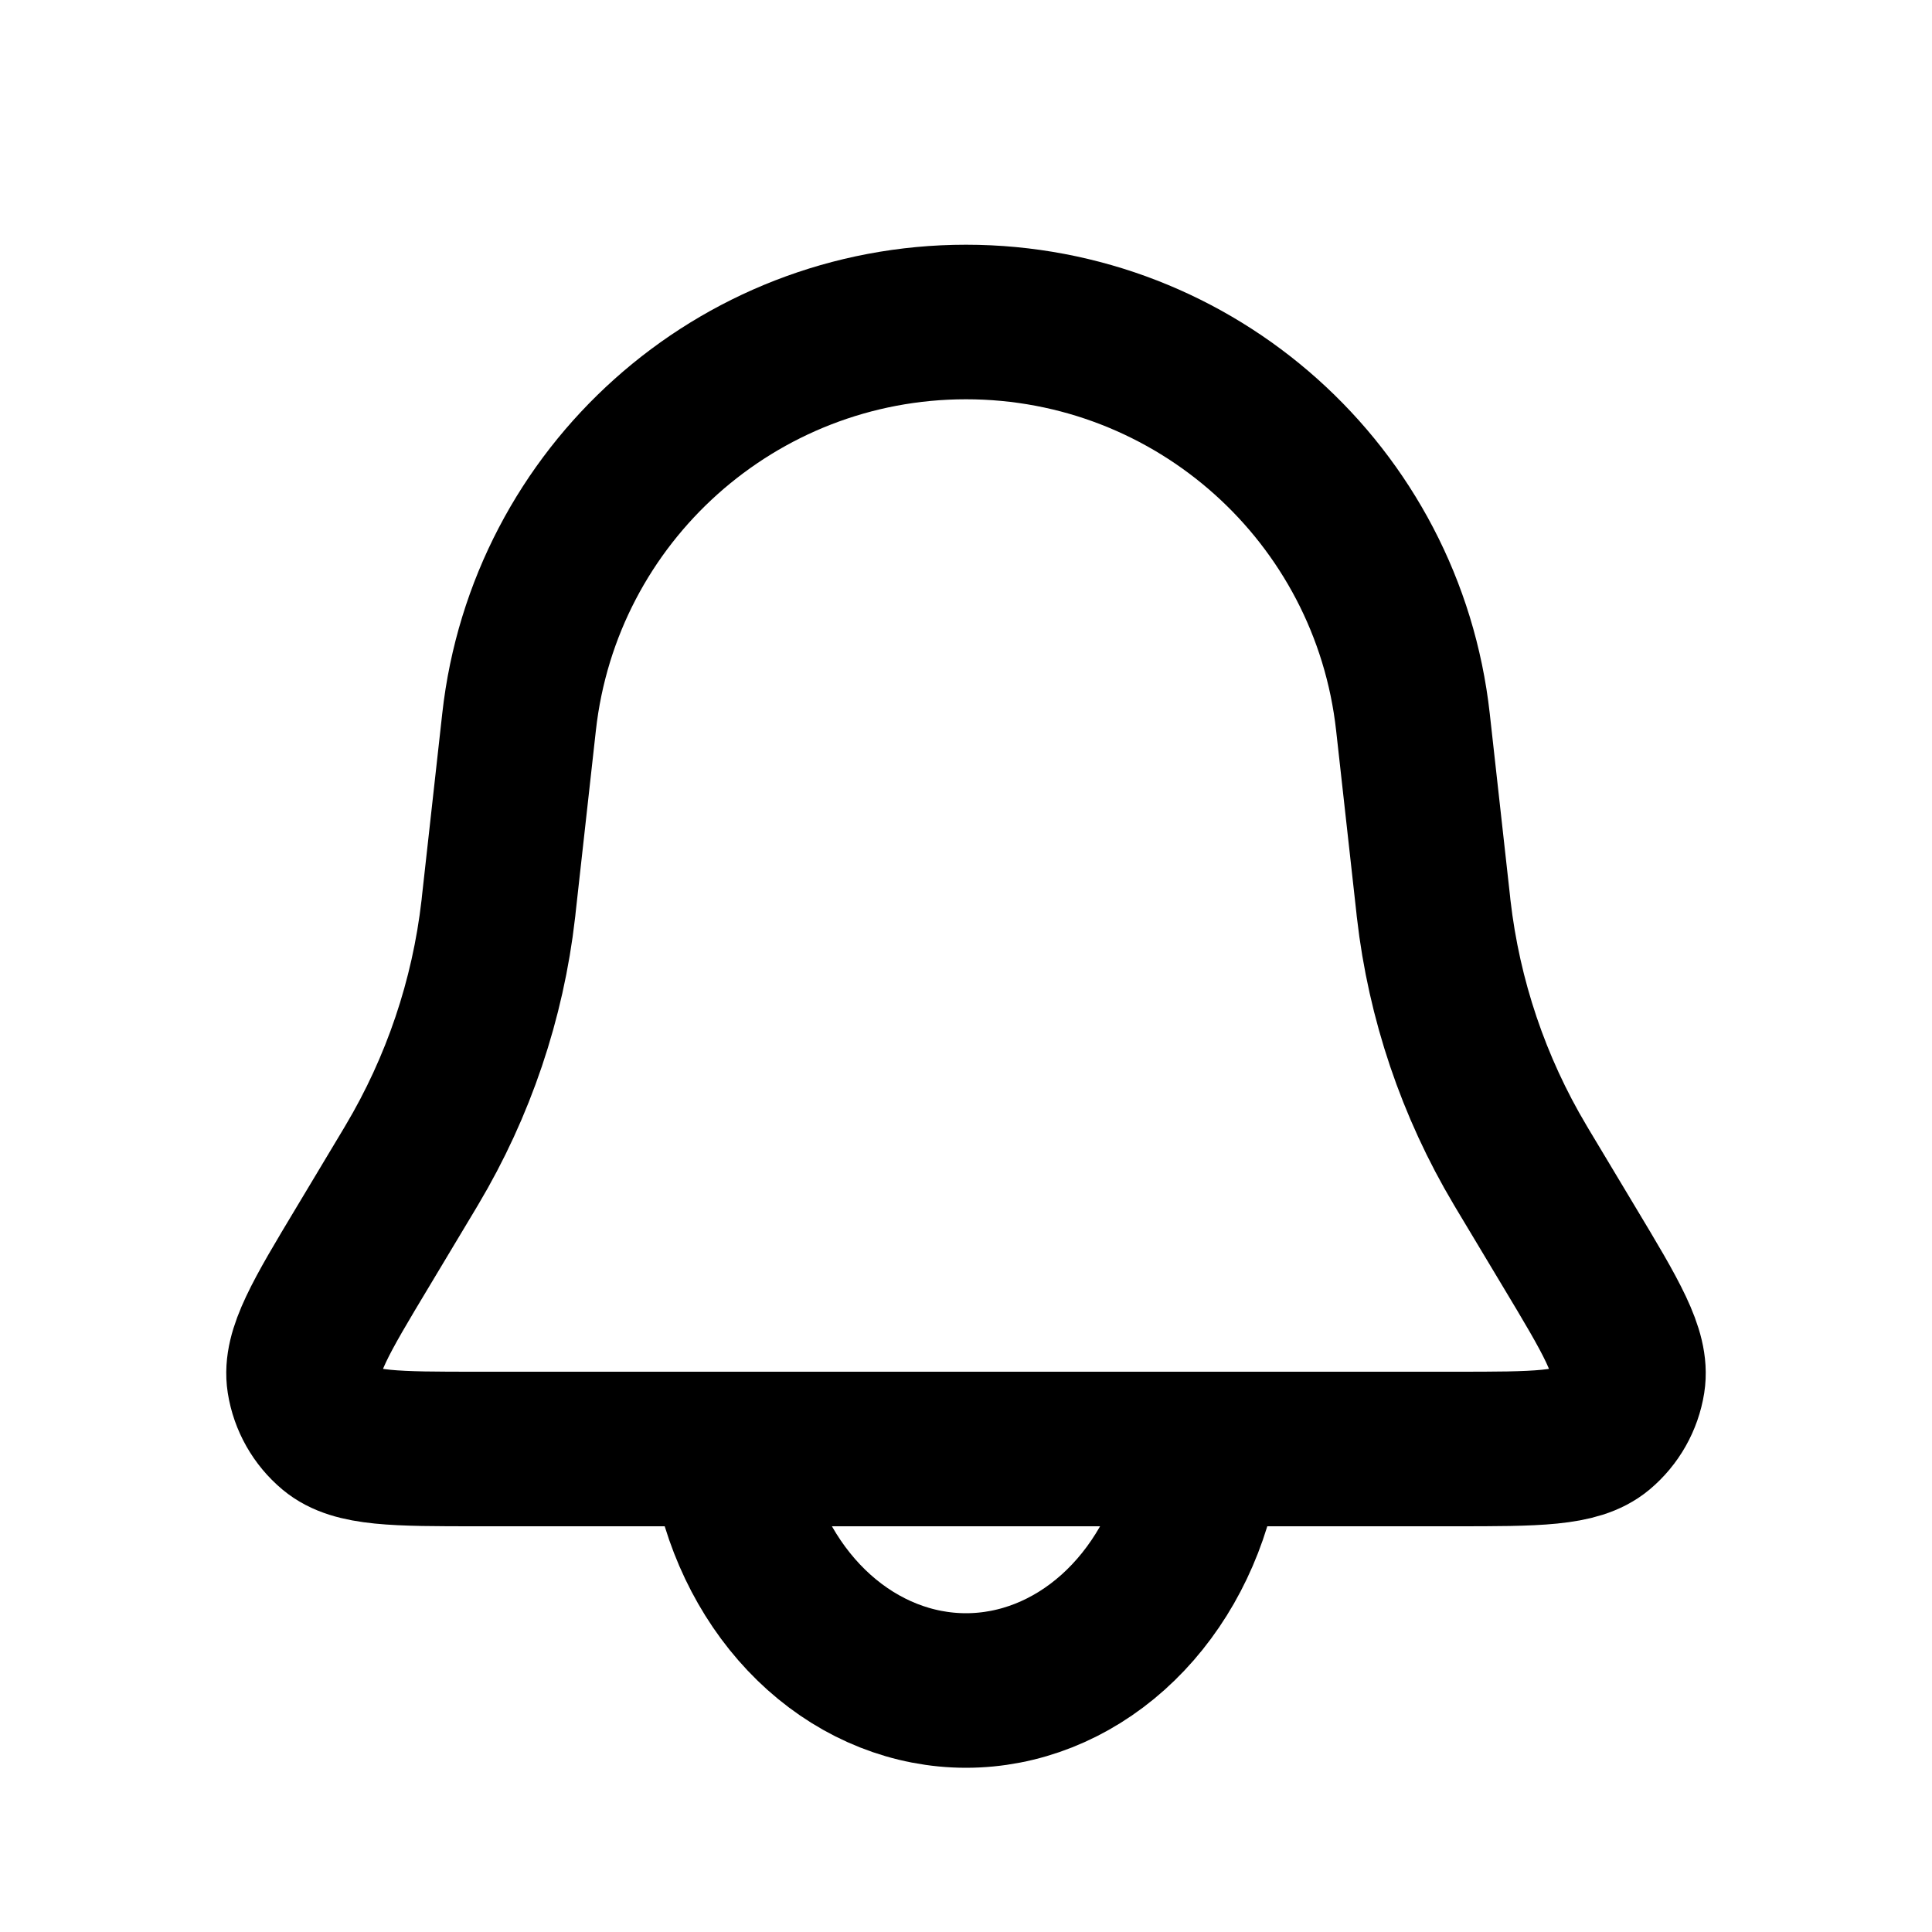
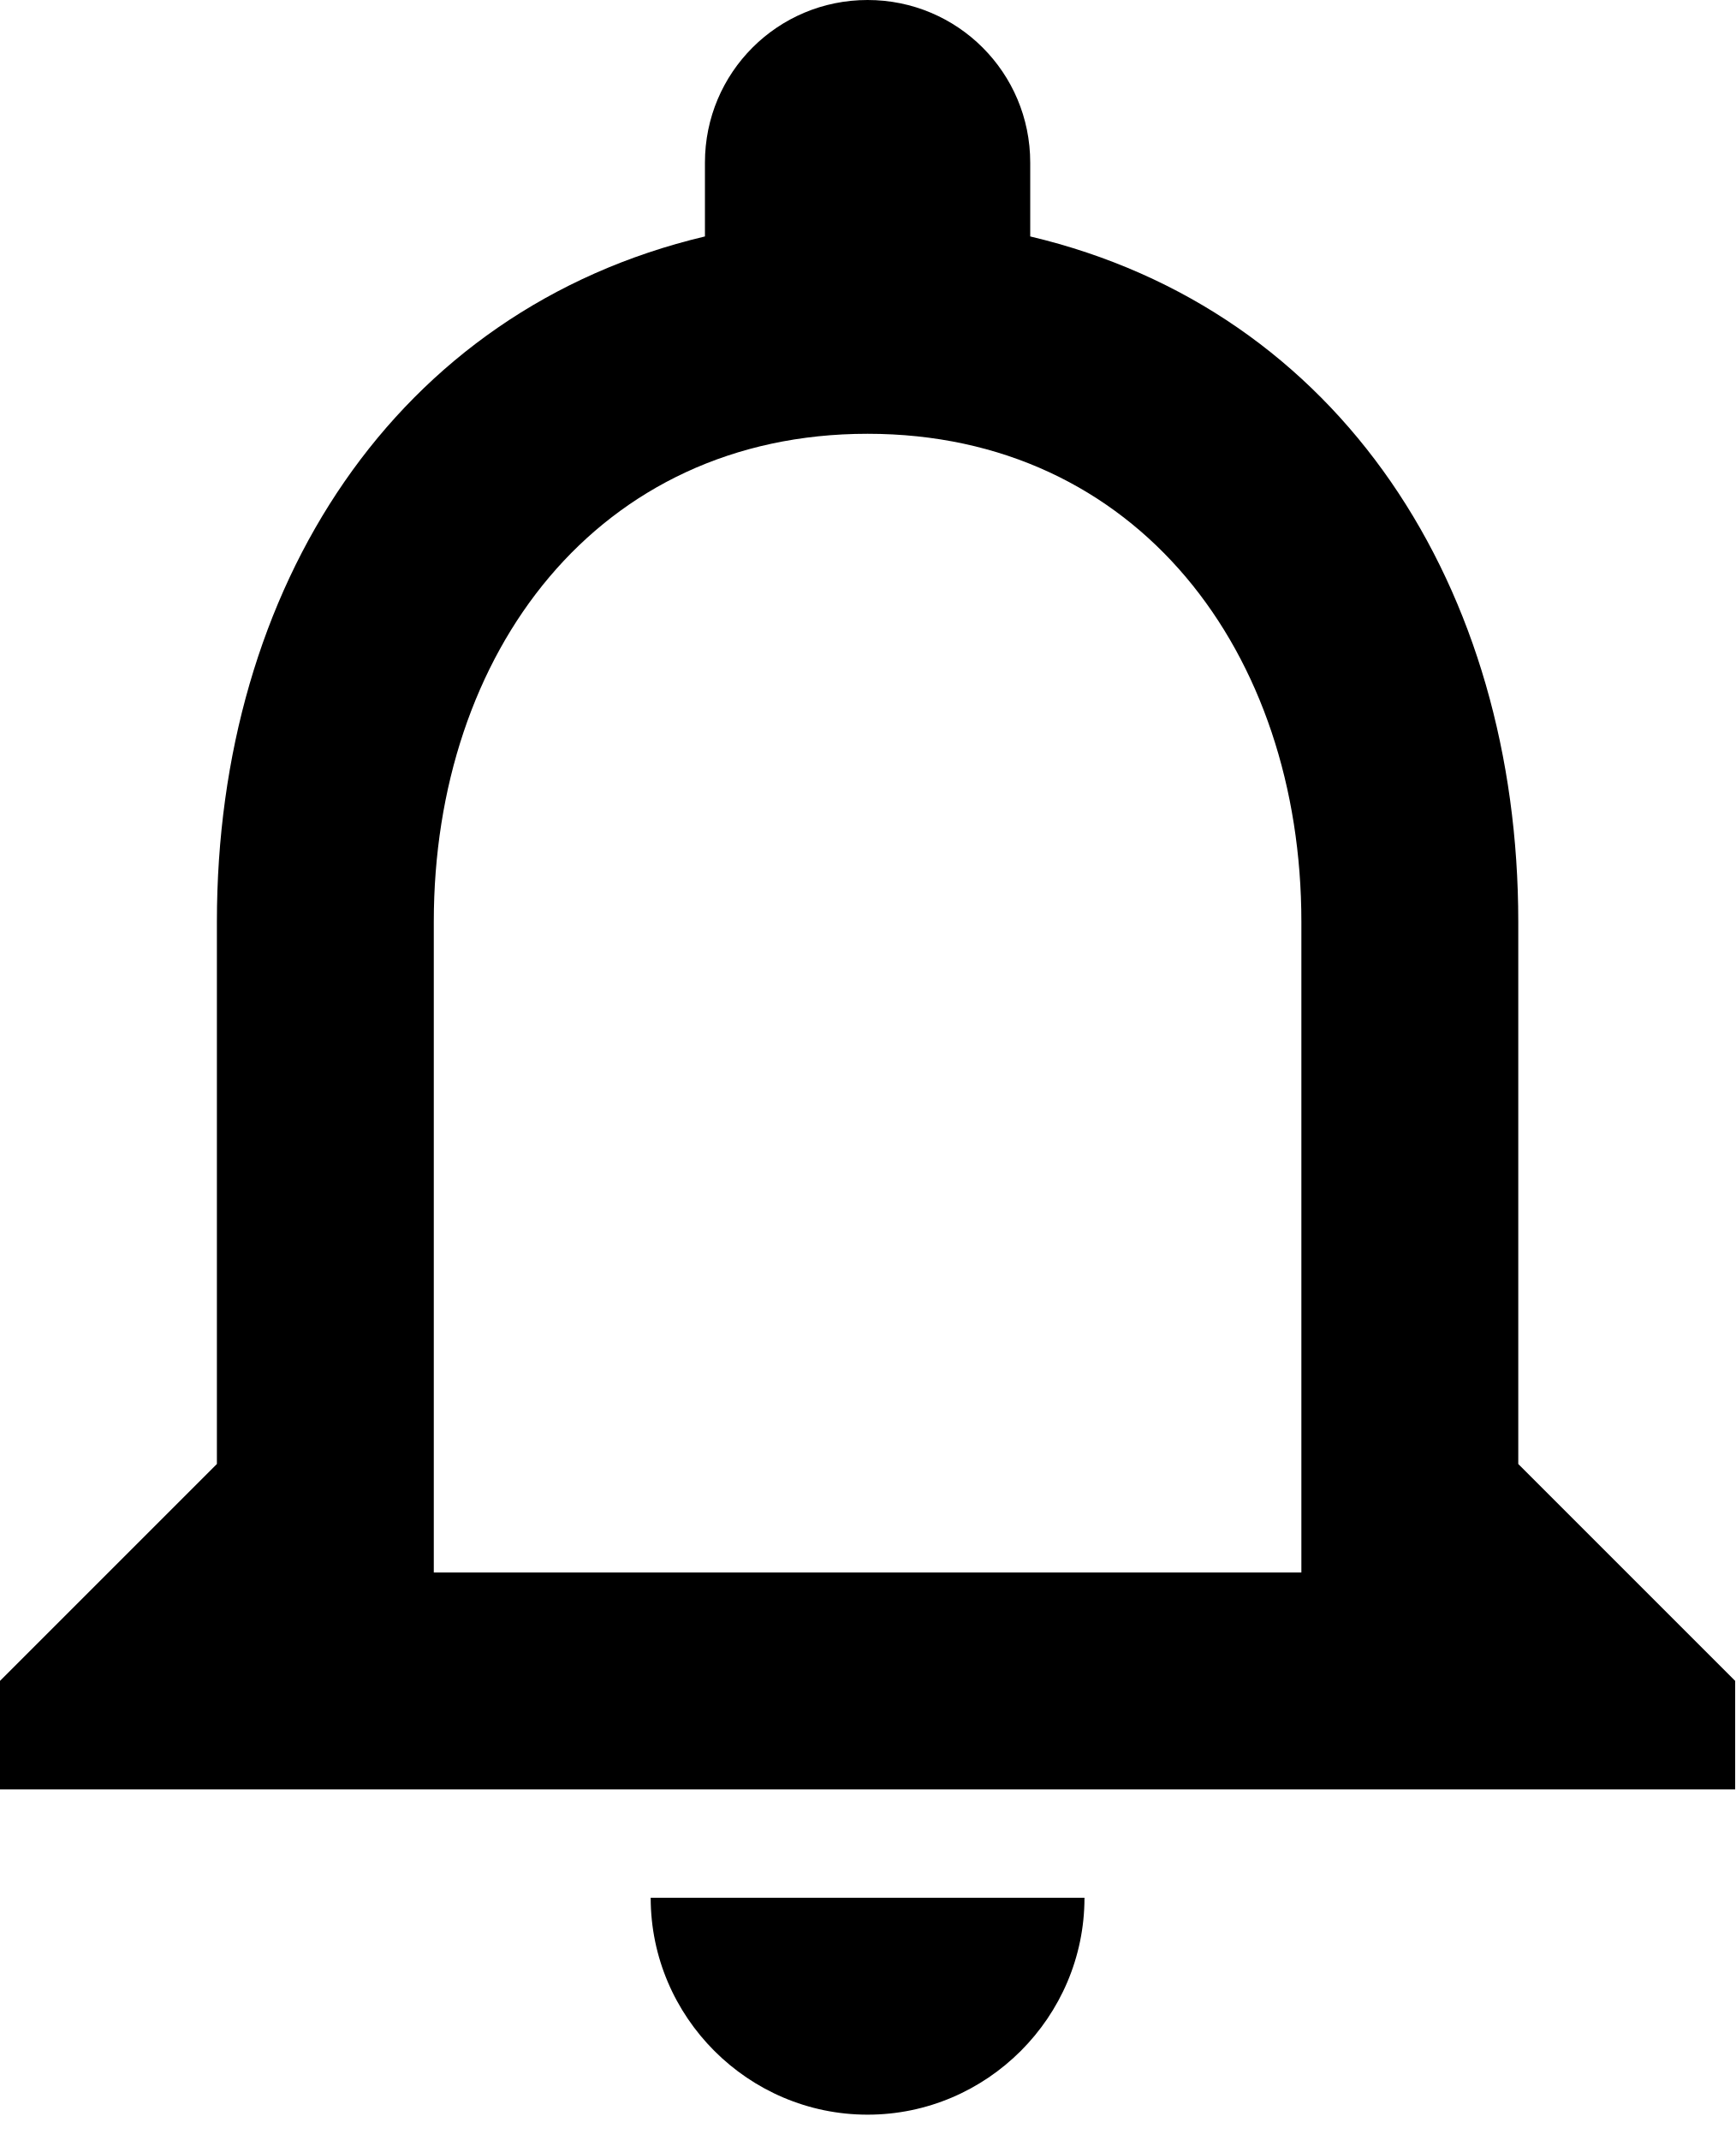
- <svg xmlns="http://www.w3.org/2000/svg" width="64px" height="64px" viewBox="0 0 24 24" fill="none" stroke="#000000" stroke-width="1.92">
-   <g id="SVGRepo_bgCarrier" stroke-width="0" />
-   <g id="SVGRepo_tracerCarrier" stroke-linecap="round" stroke-linejoin="round" />
-   <g id="SVGRepo_iconCarrier">
-     <path d="M6.448 8.969C6.762 6.14 9.153 4 12 4V4C14.847 4 17.238 6.14 17.552 8.969L17.804 11.236C17.807 11.264 17.809 11.279 17.81 11.293C17.939 12.417 18.305 13.501 18.884 14.473C18.891 14.485 18.898 14.497 18.913 14.522L19.491 15.486C20.016 16.36 20.278 16.797 20.222 17.156C20.184 17.395 20.061 17.612 19.876 17.767C19.597 18 19.087 18 18.068 18H5.932C4.913 18 4.403 18 4.124 17.767C3.939 17.612 3.816 17.395 3.778 17.156C3.722 16.797 3.984 16.36 4.509 15.486L5.087 14.522C5.102 14.497 5.109 14.485 5.116 14.473C5.695 13.501 6.061 12.417 6.19 11.293C6.191 11.279 6.193 11.264 6.196 11.236L6.448 8.969Z" stroke="#000000" />
-     <path d="M9.102 18.406C9.273 19.15 9.65 19.808 10.174 20.277C10.698 20.746 11.34 21 12 21C12.66 21 13.302 20.746 13.826 20.277C14.35 19.808 14.727 19.15 14.898 18.406" stroke="#000000" stroke-linecap="round" />
-   </g>
+ <svg xmlns="http://www.w3.org/2000/svg" width="30" height="37" viewBox="0 0 30 37" fill="none">
+   <path d="M15 36.562C17.062 36.562 18.75 34.875 18.75 32.812H11.25C11.25 34.875 12.938 36.562 15 36.562ZM26.25 25.312V15.938C26.25 10.181 23.194 5.362 17.812 4.088V2.812C17.812 1.256 16.556 0 15 0C13.444 0 12.188 1.256 12.188 2.812V4.088C6.825 5.362 3.75 10.162 3.75 15.938V25.312L0 29.062V30.938H30V29.062L26.25 25.312ZM22.5 27.188H7.5V15.938C7.5 11.287 10.331 7.5 15 7.5C19.669 7.5 22.5 11.287 22.5 15.938V27.188Z" fill="black" />
</svg>
